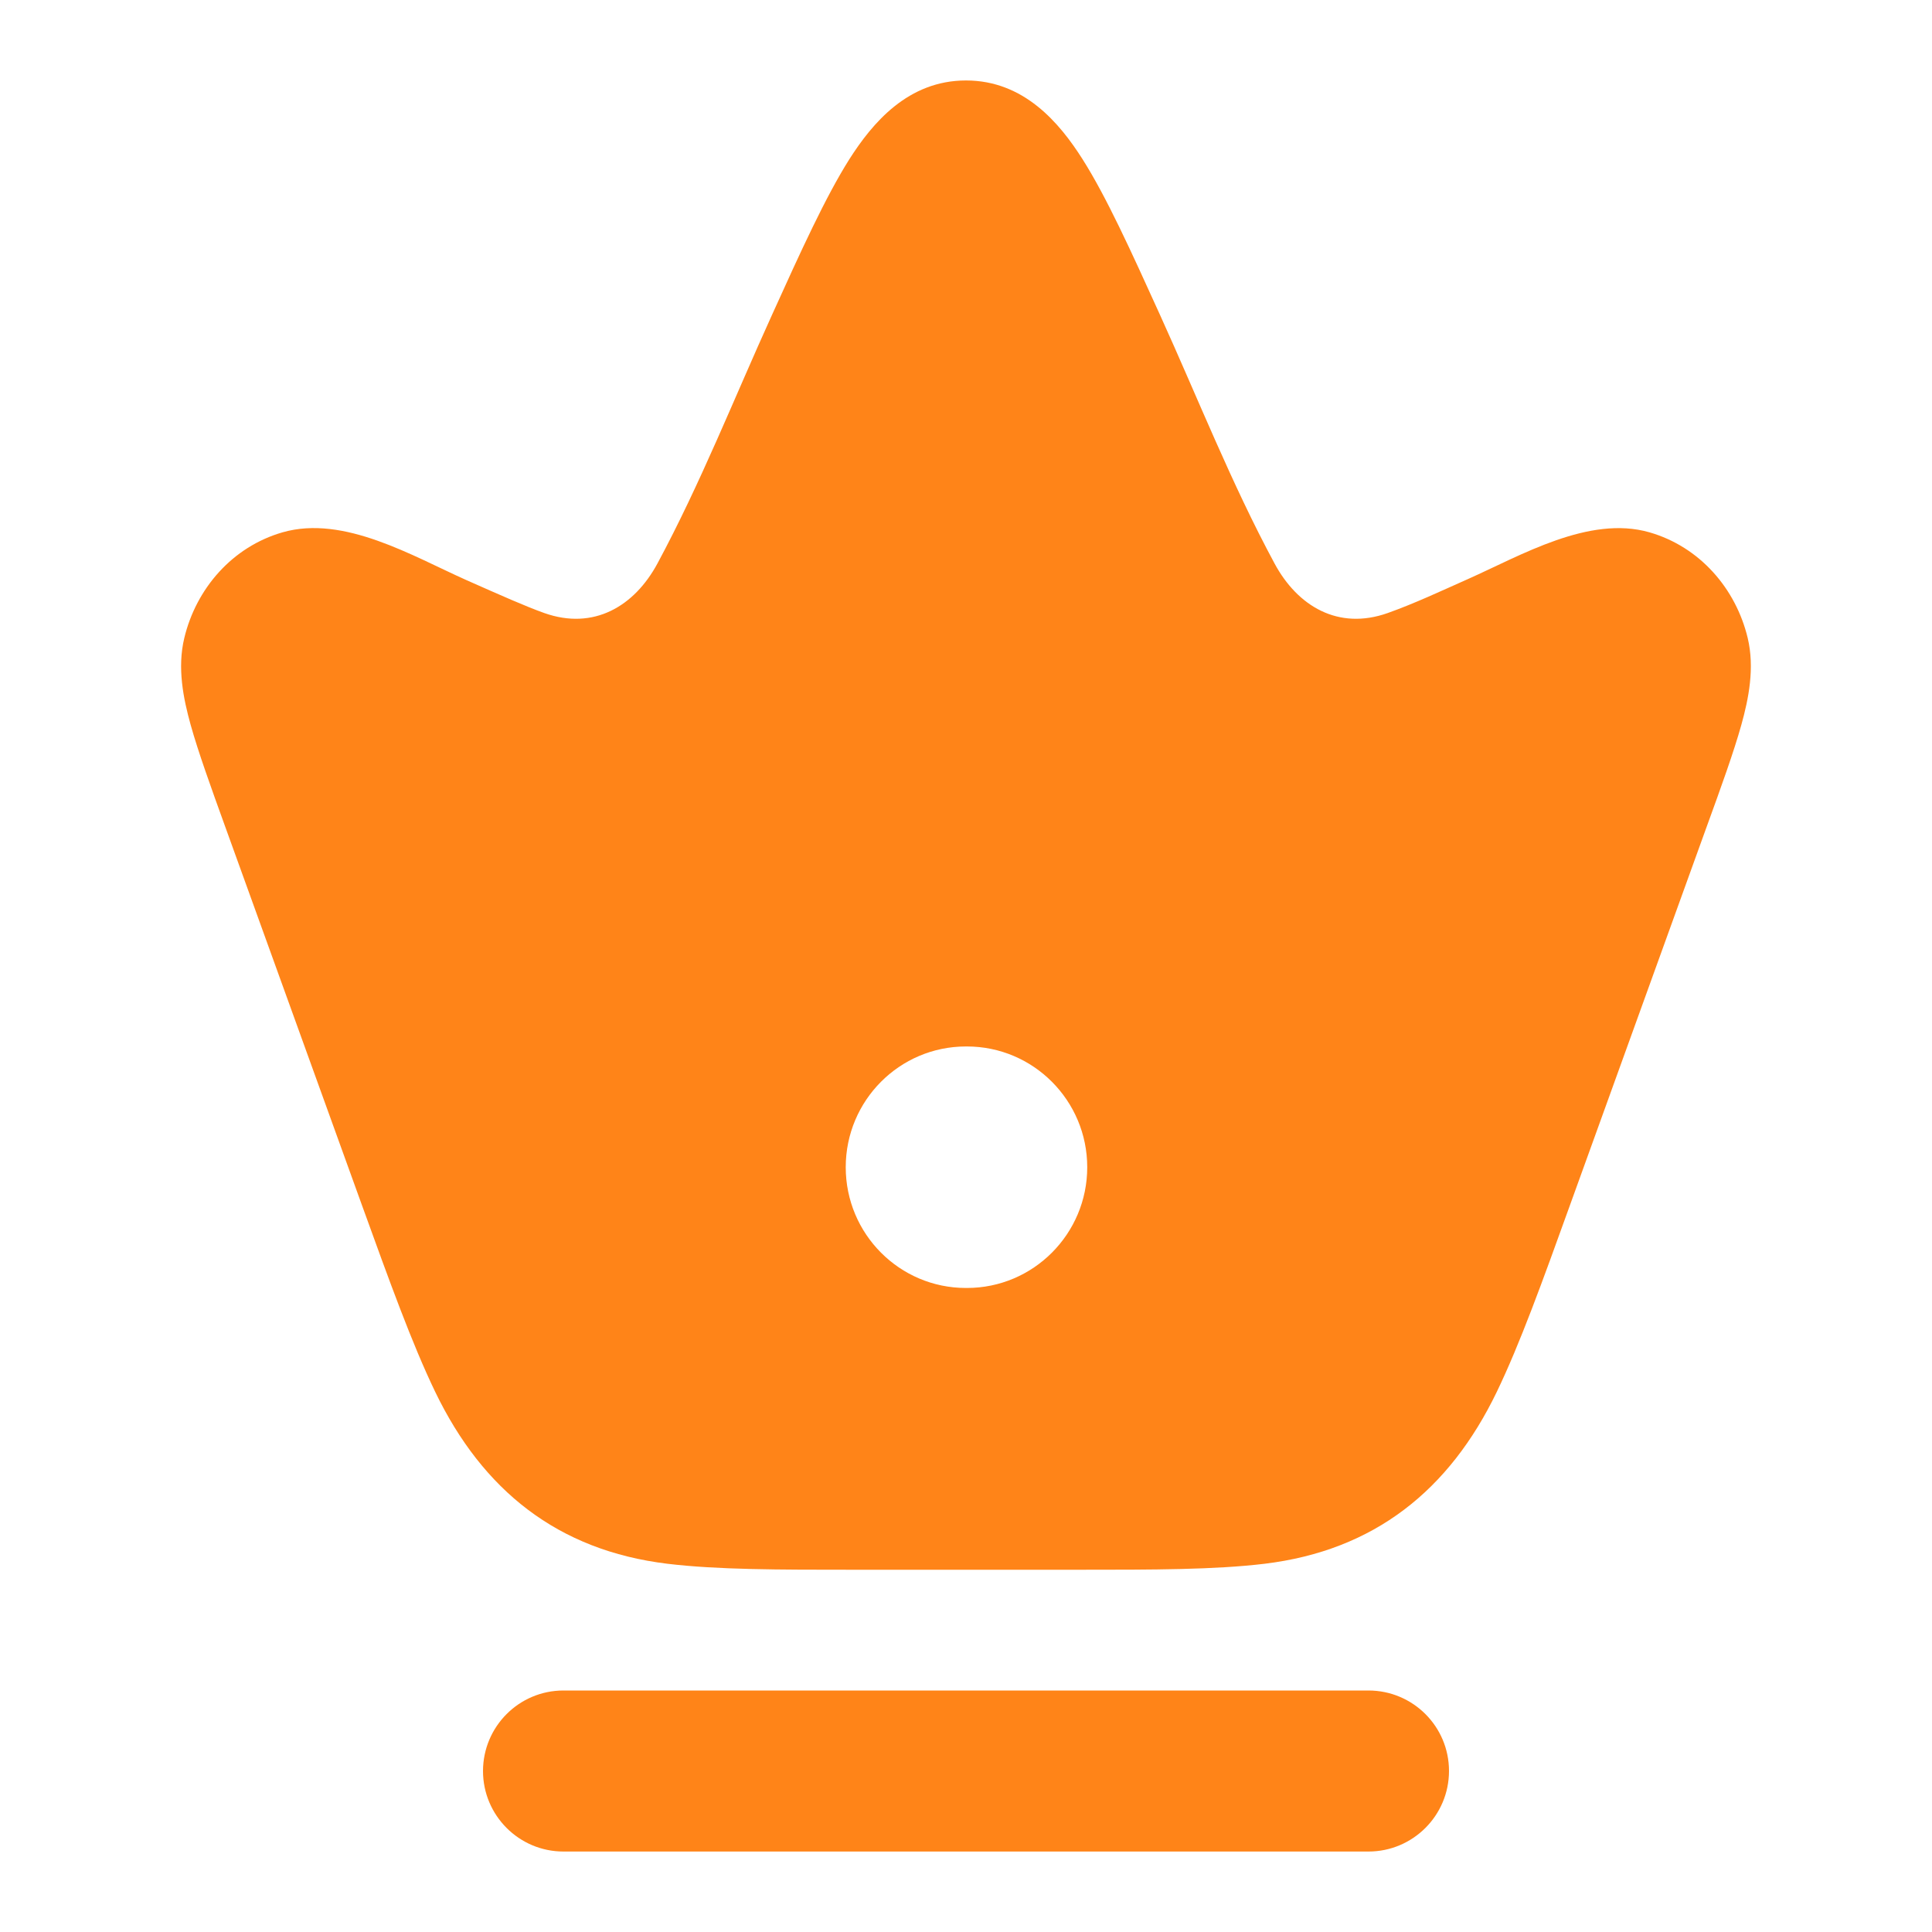
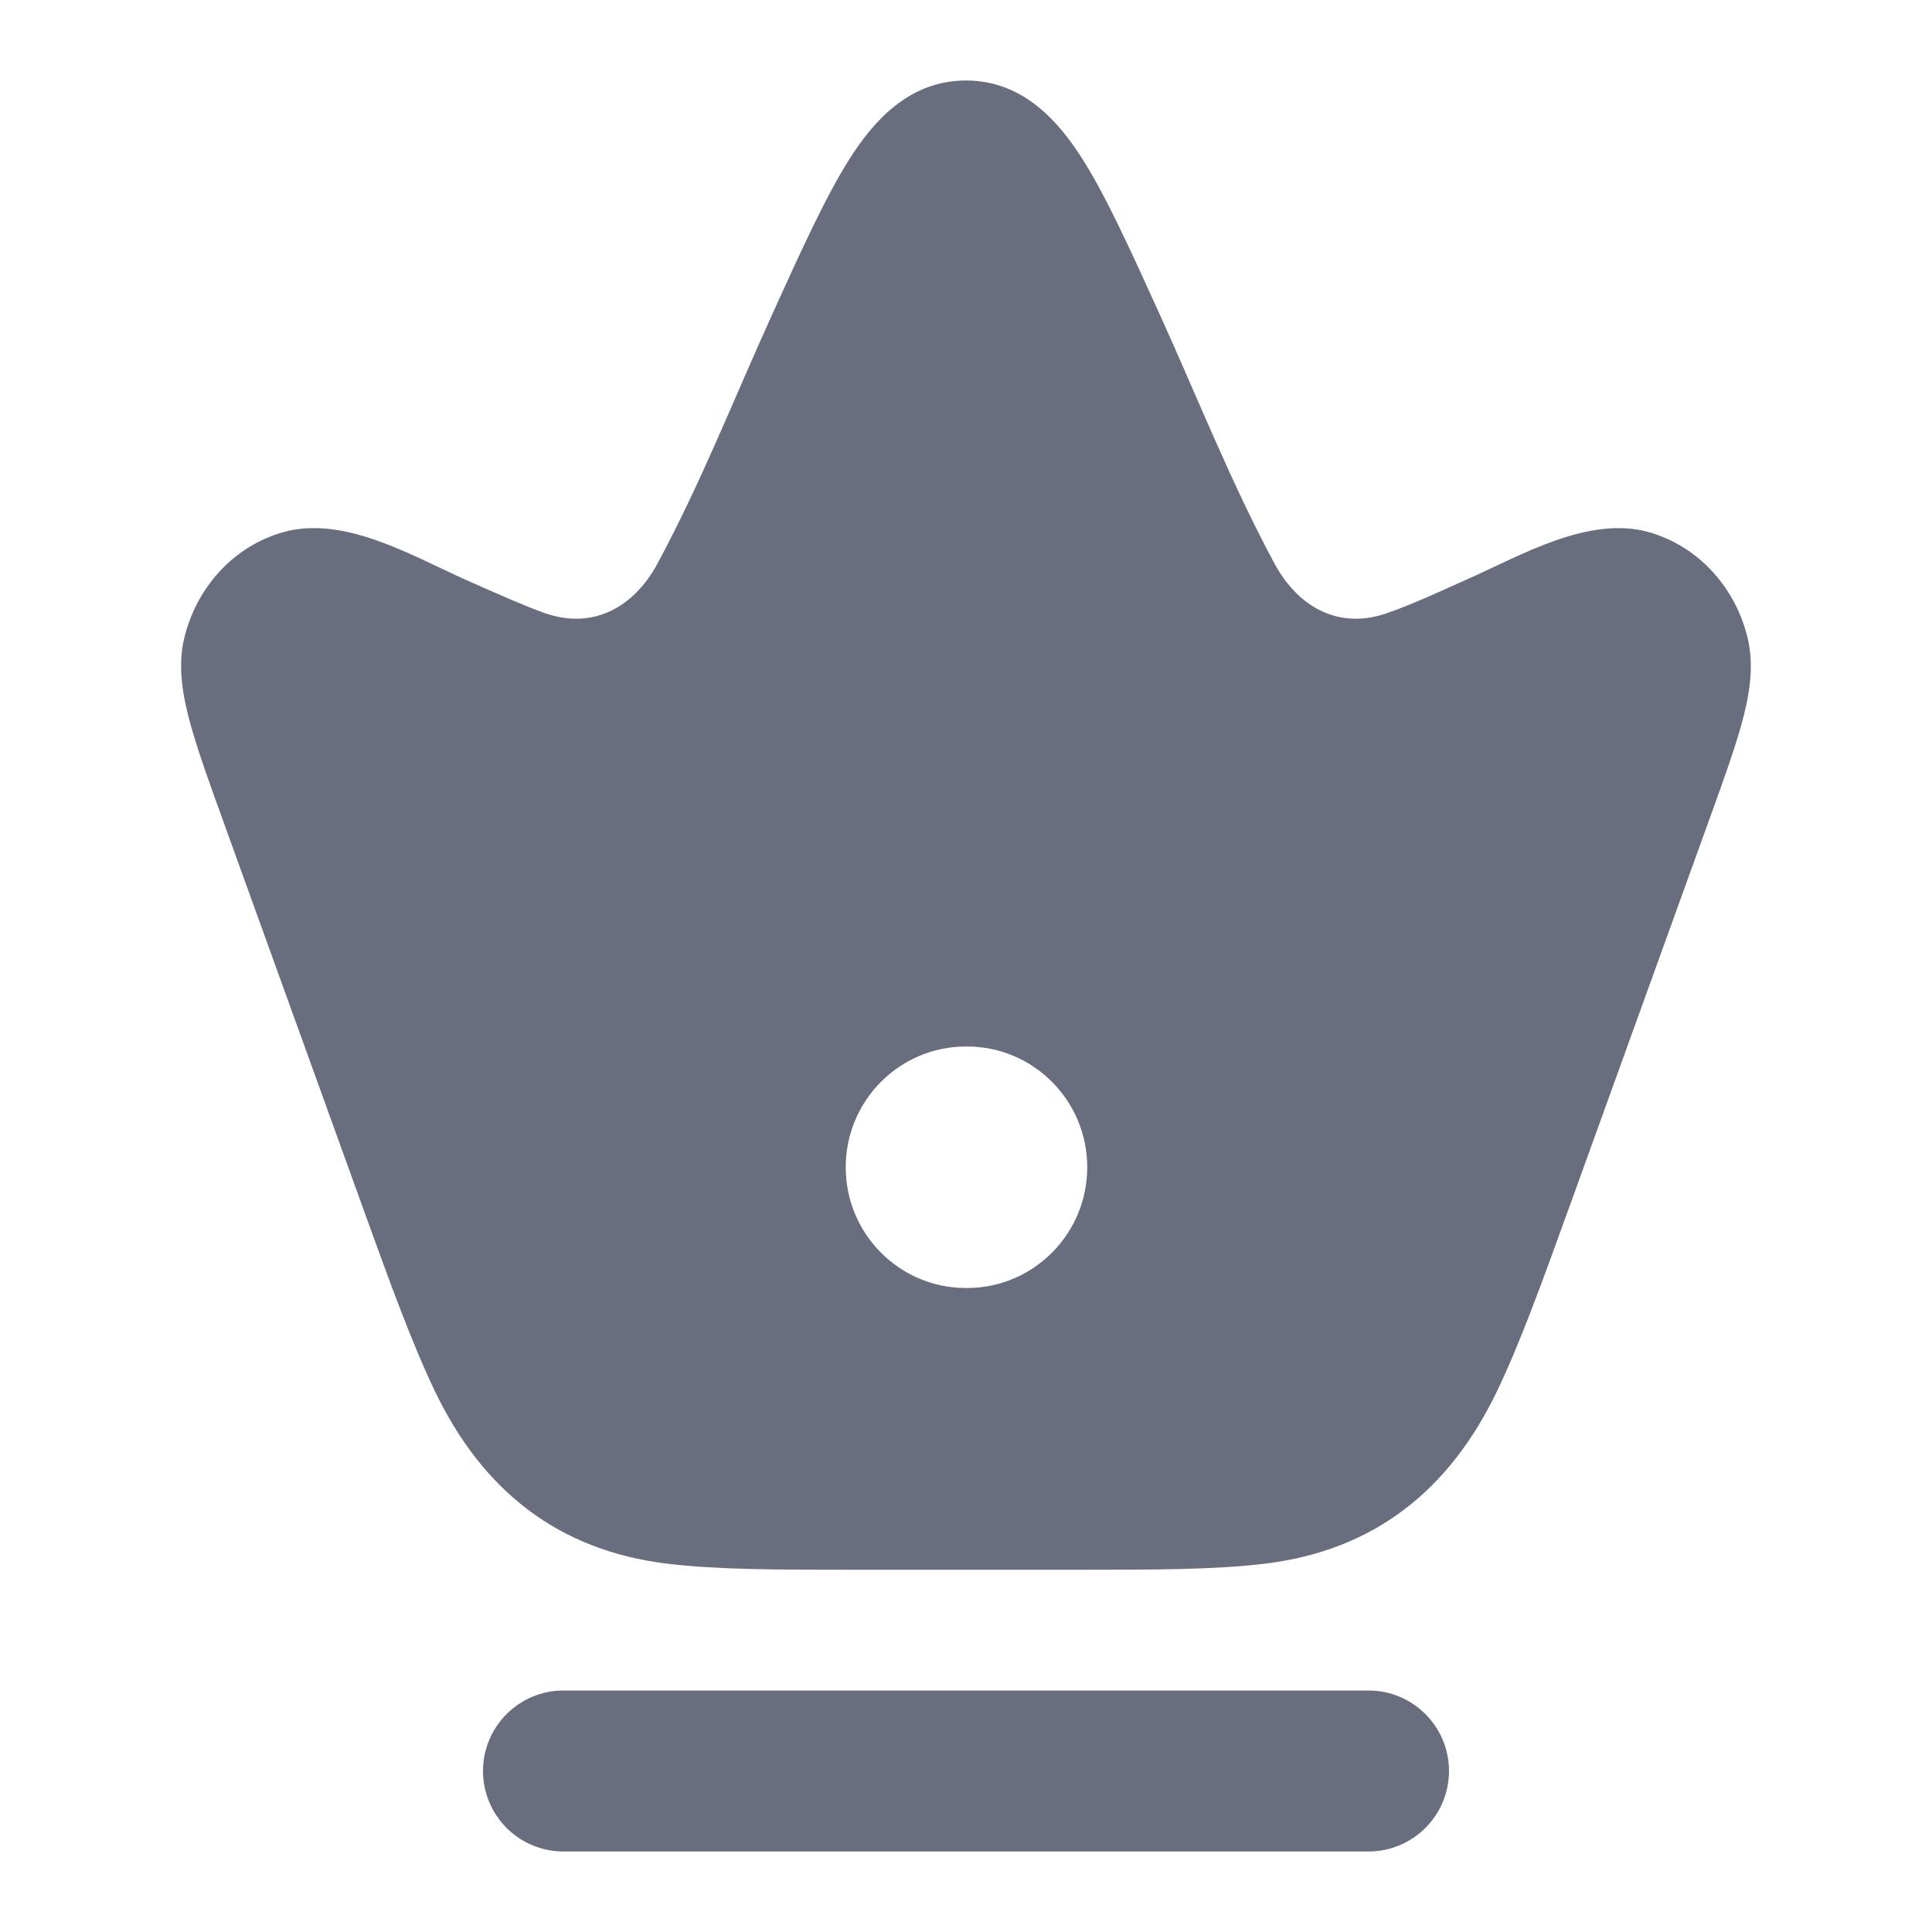
- <svg xmlns="http://www.w3.org/2000/svg" width="20" height="20" viewBox="0 0 20 20" fill="none">
-   <path d="M14.166 17.5C14.627 17.5 15 17.873 15 18.333C15 18.793 14.627 19.167 14.166 19.167H5.833C5.373 19.167 5 18.793 5 18.333C5.001 17.873 5.373 17.5 5.833 17.5H14.166ZM10 0.833C10.6 0.833 10.968 1.272 11.207 1.649C11.453 2.037 11.707 2.596 12.008 3.259C12.397 4.115 12.747 5.004 13.194 5.833C13.432 6.275 13.853 6.528 14.366 6.346C14.649 6.245 14.922 6.116 15.197 5.994C15.745 5.75 16.45 5.332 17.073 5.51C17.597 5.66 17.97 6.095 18.092 6.604C18.166 6.914 18.102 7.232 18.026 7.505C17.947 7.787 17.819 8.142 17.664 8.568L16.254 12.471C15.967 13.267 15.735 13.91 15.495 14.408C15.003 15.428 14.227 16.05 13.091 16.188C12.574 16.25 11.939 16.25 11.167 16.25H8.832C8.061 16.25 7.426 16.25 6.909 16.188C5.773 16.05 4.997 15.428 4.505 14.408C4.265 13.91 4.033 13.267 3.745 12.471L2.335 8.568C2.181 8.142 2.053 7.787 1.974 7.505C1.898 7.232 1.833 6.914 1.908 6.604C2.03 6.095 2.403 5.66 2.927 5.51C3.561 5.329 4.273 5.758 4.83 6.006C5.198 6.169 5.441 6.277 5.634 6.346C6.147 6.528 6.568 6.275 6.806 5.833C7.252 5.004 7.603 4.115 7.992 3.259C8.292 2.596 8.547 2.037 8.792 1.649C9.032 1.272 9.4 0.833 10 0.833ZM9.999 10.833C9.312 10.833 8.755 11.393 8.755 12.083C8.755 12.773 9.312 13.333 9.999 13.333H10.01C10.697 13.333 11.255 12.773 11.255 12.083C11.255 11.393 10.697 10.833 10.01 10.833H9.999Z" fill="#FF8418" />
+ <svg xmlns="http://www.w3.org/2000/svg" width="24" height="24" viewBox="0 0 24 24" fill="none">
+   <path d="M17 21C17.552 21 18 21.448 18 22C18 22.552 17.552 23 17 23H7C6.448 23 6 22.552 6 22C6 21.448 6.448 21 7 21H17ZM12 1C12.72 1 13.162 1.526 13.449 1.979C13.744 2.445 14.048 3.116 14.409 3.911C14.876 4.939 15.296 6.006 15.832 7C16.118 7.531 16.623 7.833 17.238 7.614C17.578 7.494 17.906 7.339 18.235 7.192C18.894 6.9 19.74 6.398 20.487 6.612C21.116 6.792 21.563 7.315 21.71 7.926C21.799 8.297 21.722 8.678 21.631 9.006C21.537 9.345 21.382 9.769 21.197 10.281L19.505 14.965C19.16 15.92 18.881 16.691 18.593 17.289C18.003 18.512 17.073 19.26 15.71 19.425C15.089 19.5 14.327 19.5 13.401 19.5H10.599C9.673 19.5 8.911 19.5 8.29 19.425C6.927 19.26 5.996 18.512 5.406 17.289C5.118 16.691 4.839 15.92 4.494 14.965L2.802 10.281C2.617 9.769 2.463 9.345 2.369 9.006C2.278 8.678 2.2 8.297 2.289 7.926C2.436 7.315 2.884 6.792 3.513 6.612C4.273 6.395 5.127 6.91 5.796 7.207C6.237 7.403 6.53 7.532 6.762 7.614C7.377 7.833 7.882 7.531 8.168 7C8.704 6.006 9.123 4.939 9.59 3.911C9.951 3.116 10.255 2.445 10.55 1.979C10.837 1.526 11.28 1 12 1ZM11.999 13C11.174 13 10.506 13.672 10.506 14.5C10.506 15.328 11.174 16 11.999 16H12.013C12.837 16 13.506 15.328 13.506 14.5C13.506 13.672 12.837 13 12.013 13H11.999Z" fill="#686E7E" />
</svg>
